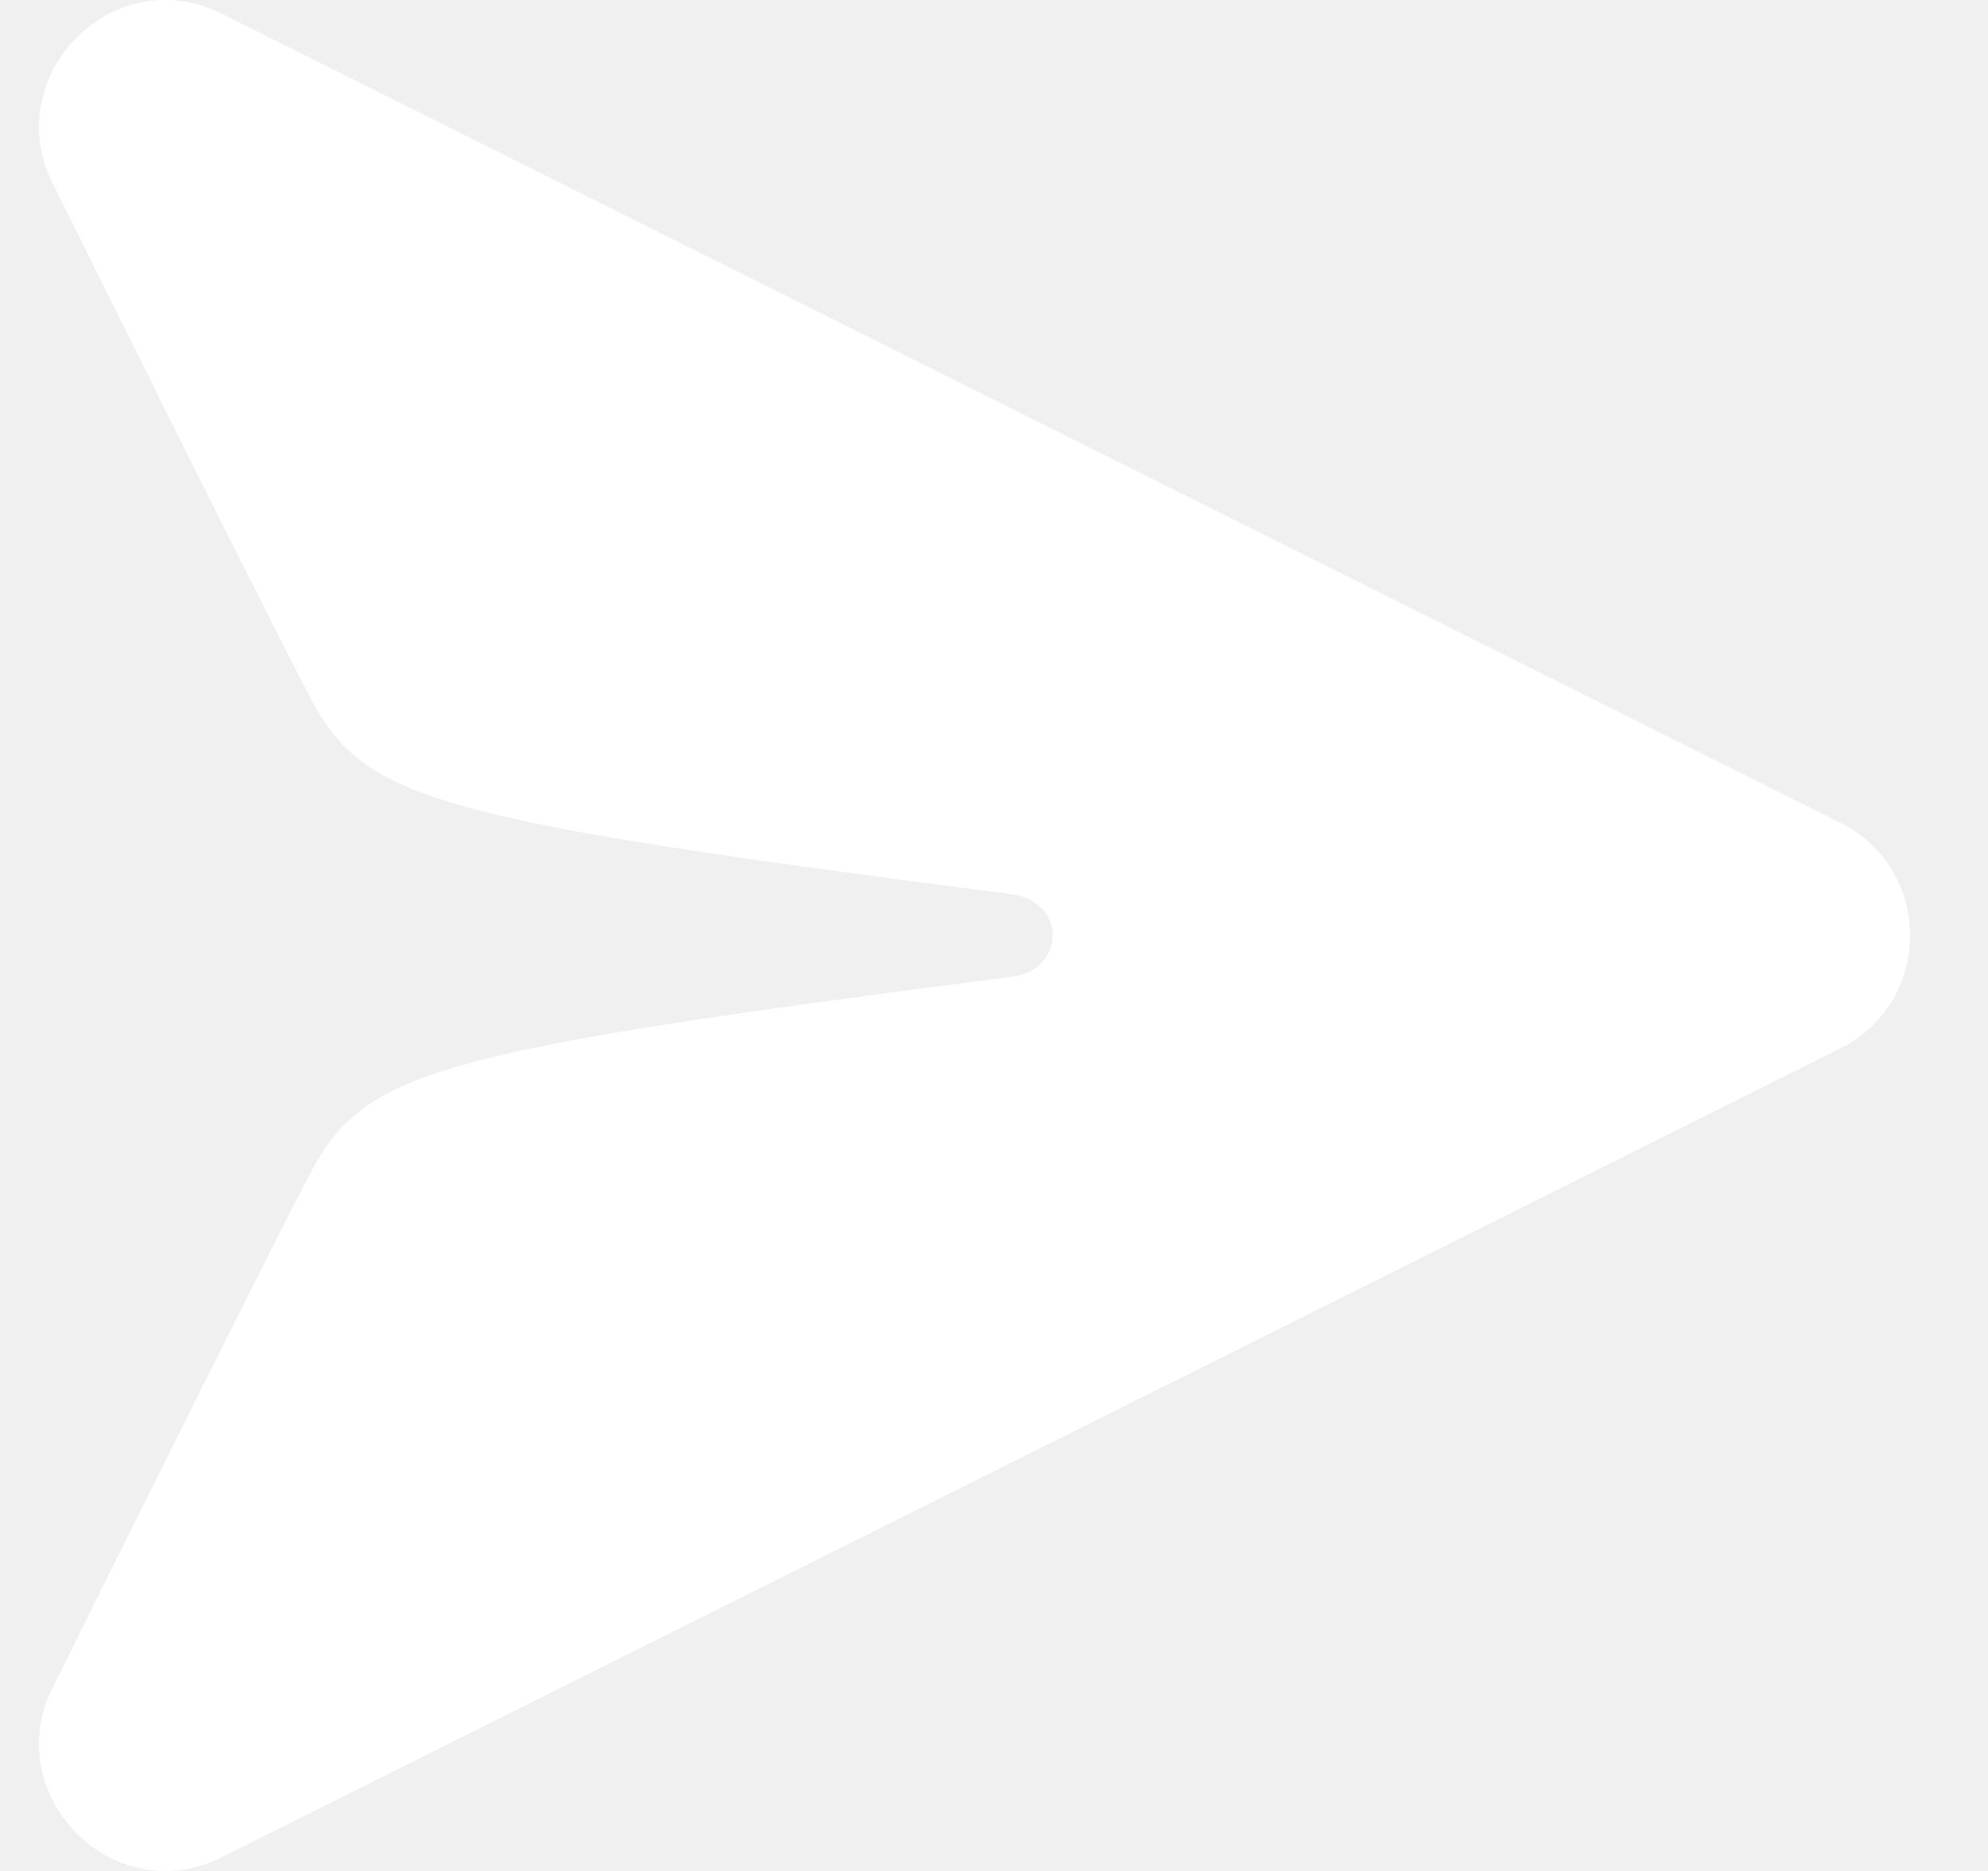
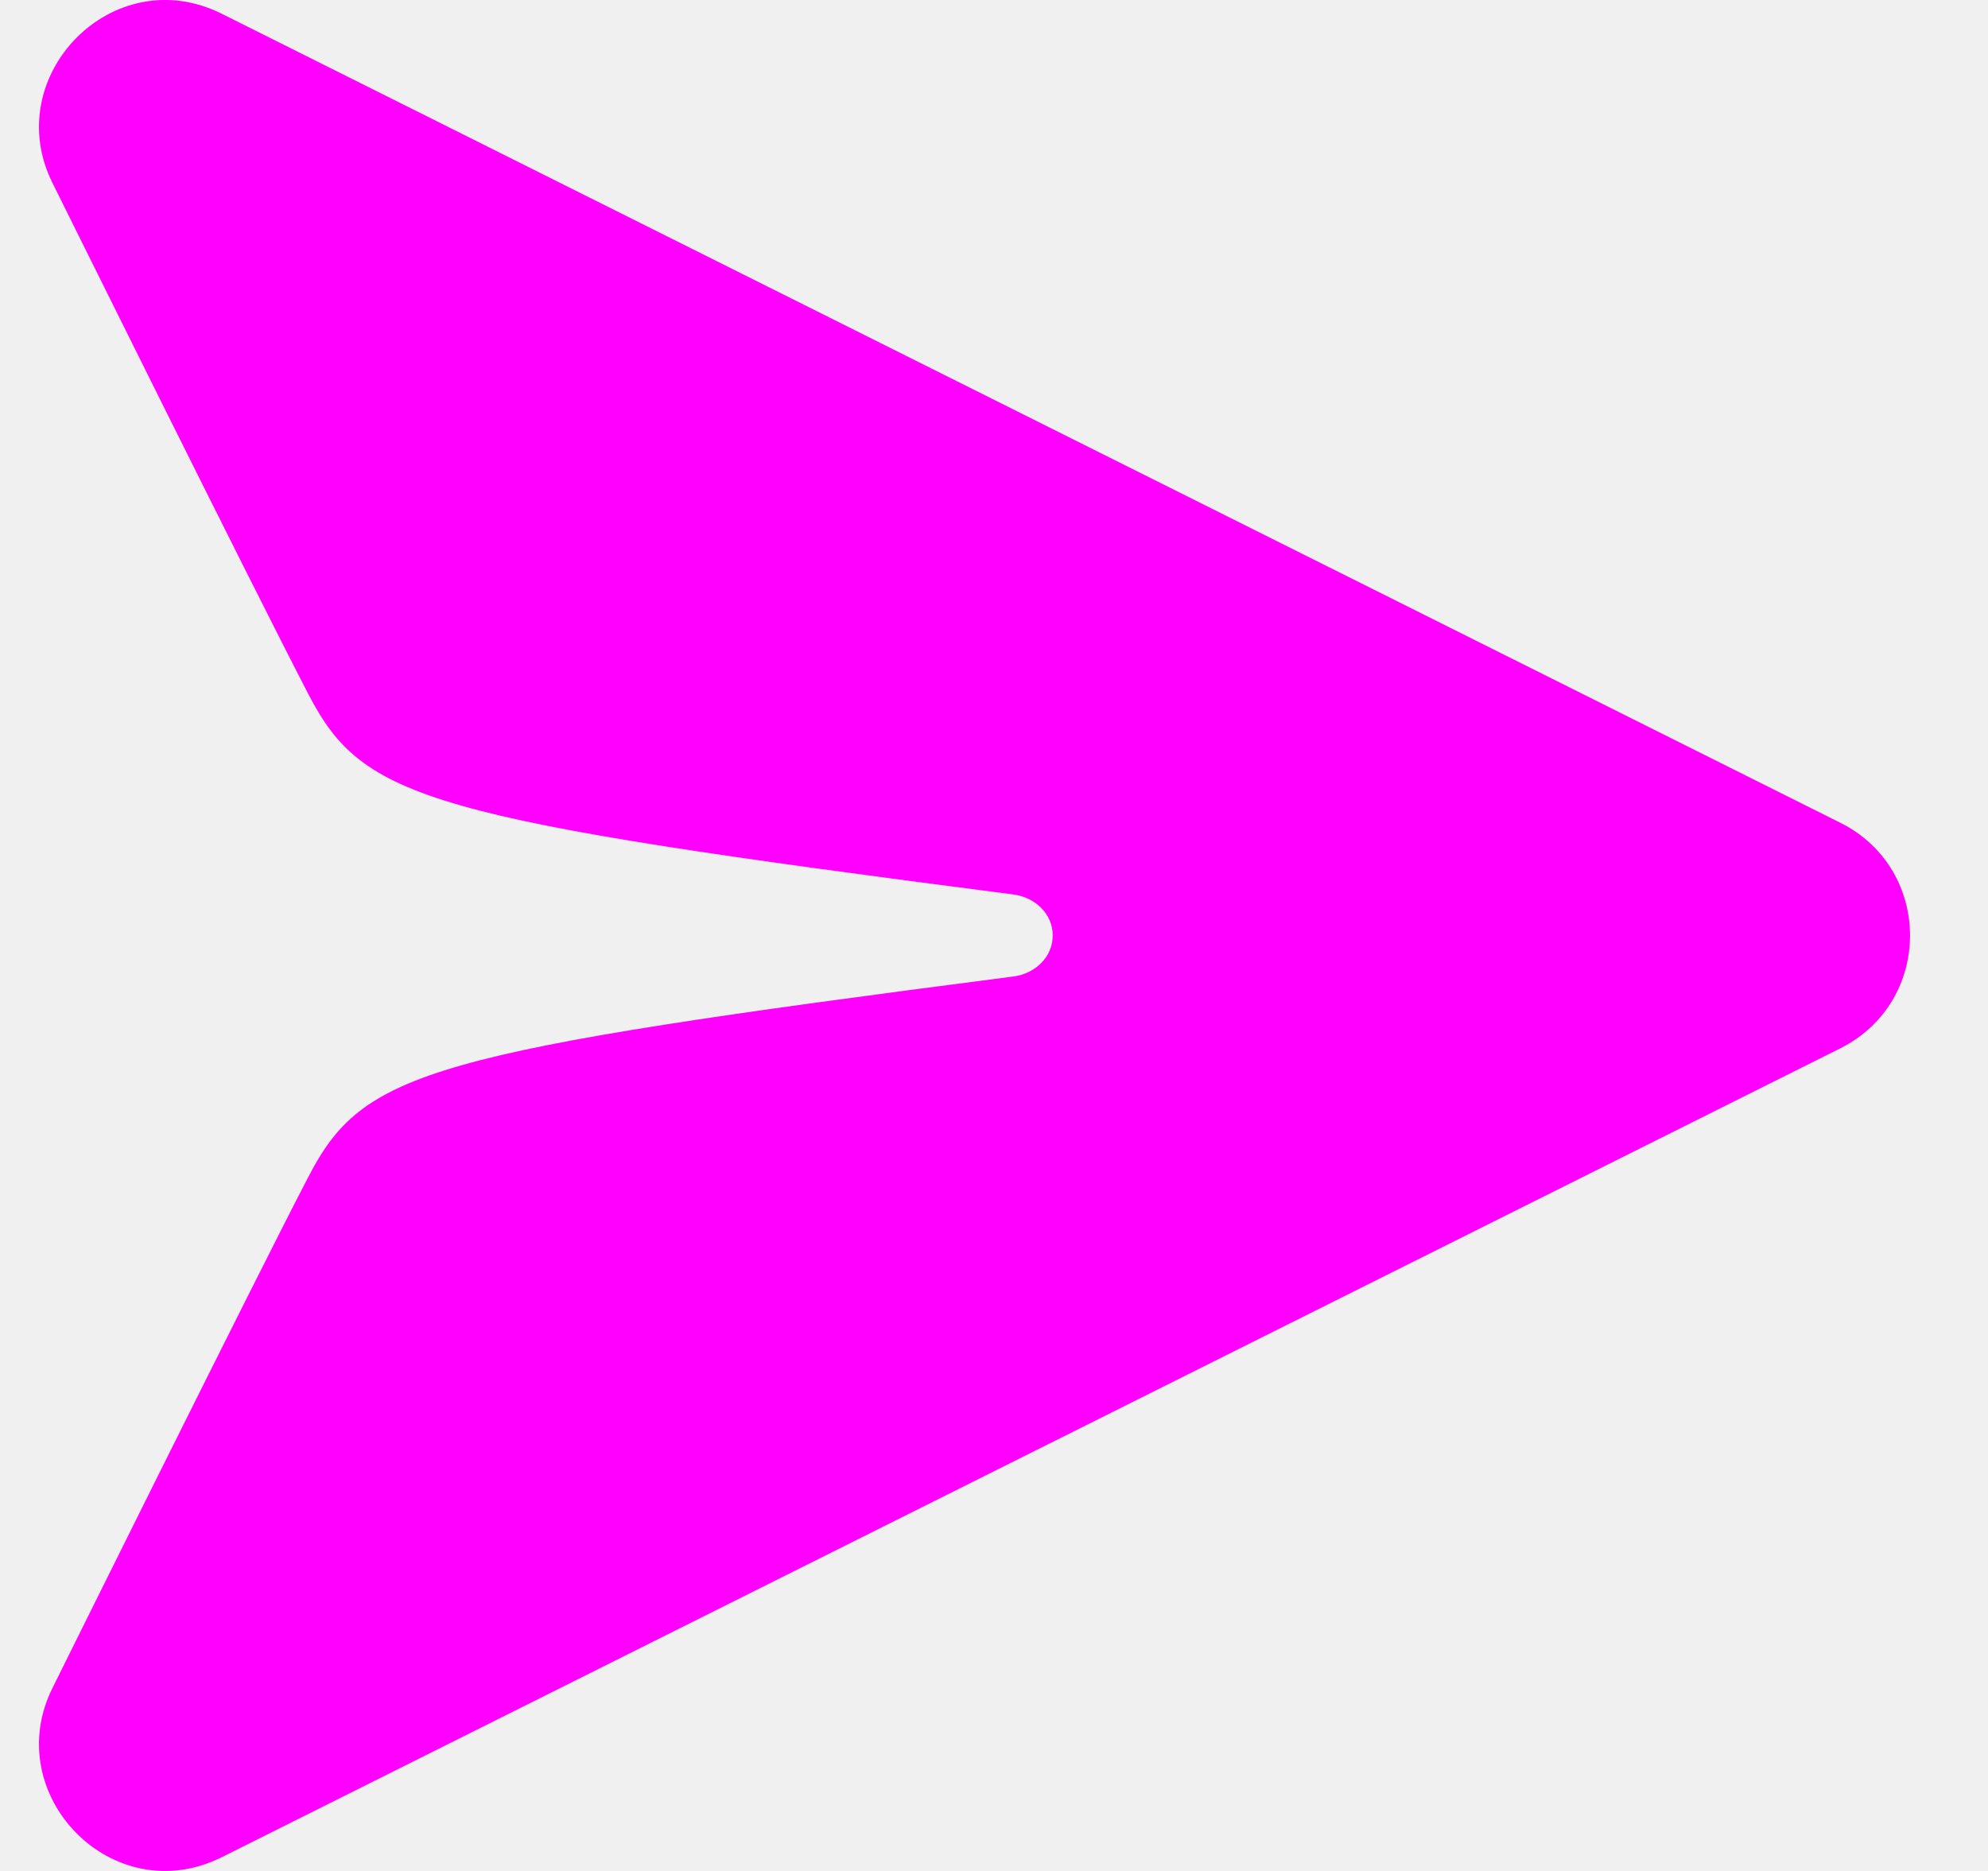
<svg xmlns="http://www.w3.org/2000/svg" width="17" height="16" viewBox="0 0 17 16" fill="none">
-   <path d="M15.737 8.965L1.897 15.882C0.964 16.348 -0.006 15.348 0.449 14.435C0.449 14.435 2.165 10.971 2.637 10.064C3.108 9.156 3.649 8.999 8.665 8.351C8.85 8.327 9.002 8.187 9.002 8C9.002 7.813 8.85 7.673 8.665 7.649C3.649 7.001 3.108 6.844 2.637 5.936C2.165 5.029 0.449 1.565 0.449 1.565C-0.006 0.653 0.964 -0.348 1.897 0.118L15.737 7.036C16.532 7.433 16.532 8.567 15.737 8.965Z" fill="white" />
+   <path d="M15.737 8.965L1.897 15.882C0.964 16.348 -0.006 15.348 0.449 14.435C0.449 14.435 2.165 10.971 2.637 10.064C3.108 9.156 3.649 8.999 8.665 8.351C8.85 8.327 9.002 8.187 9.002 8C9.002 7.813 8.85 7.673 8.665 7.649C3.649 7.001 3.108 6.844 2.637 5.936C2.165 5.029 0.449 1.565 0.449 1.565C-0.006 0.653 0.964 -0.348 1.897 0.118L15.737 7.036C16.532 7.433 16.532 8.567 15.737 8.965Z" fill="#ff00ff" />
</svg>
